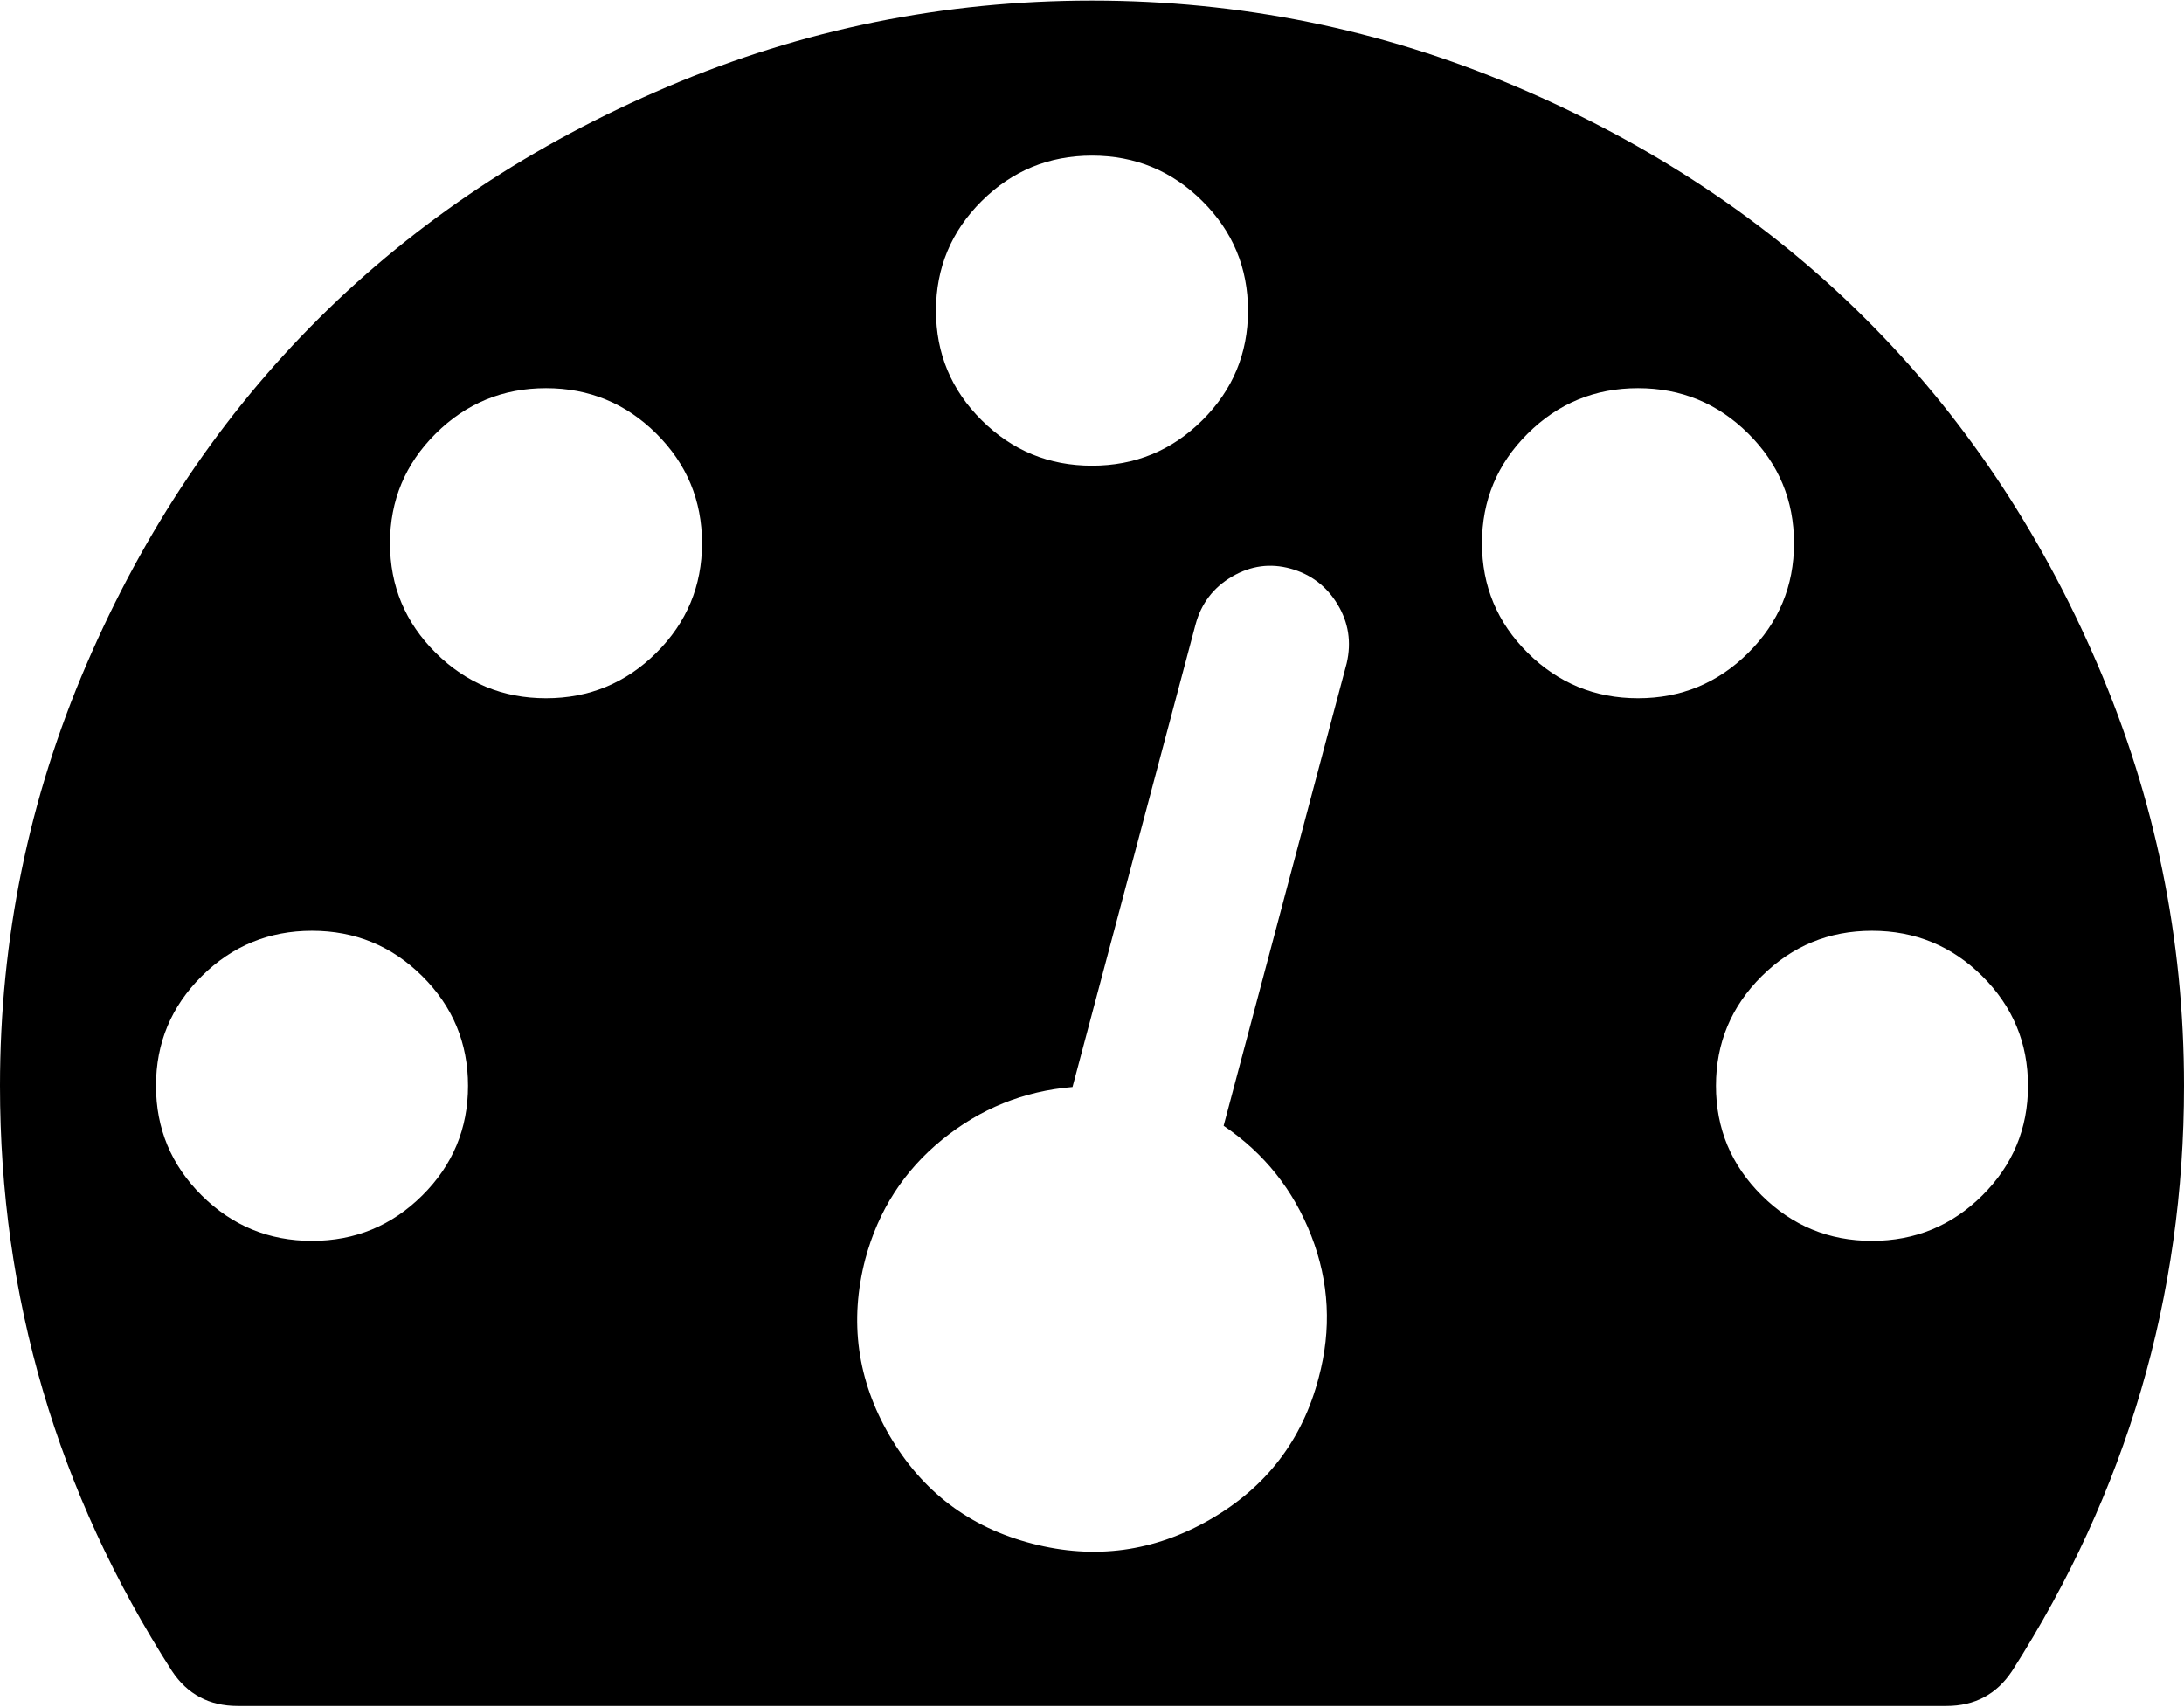
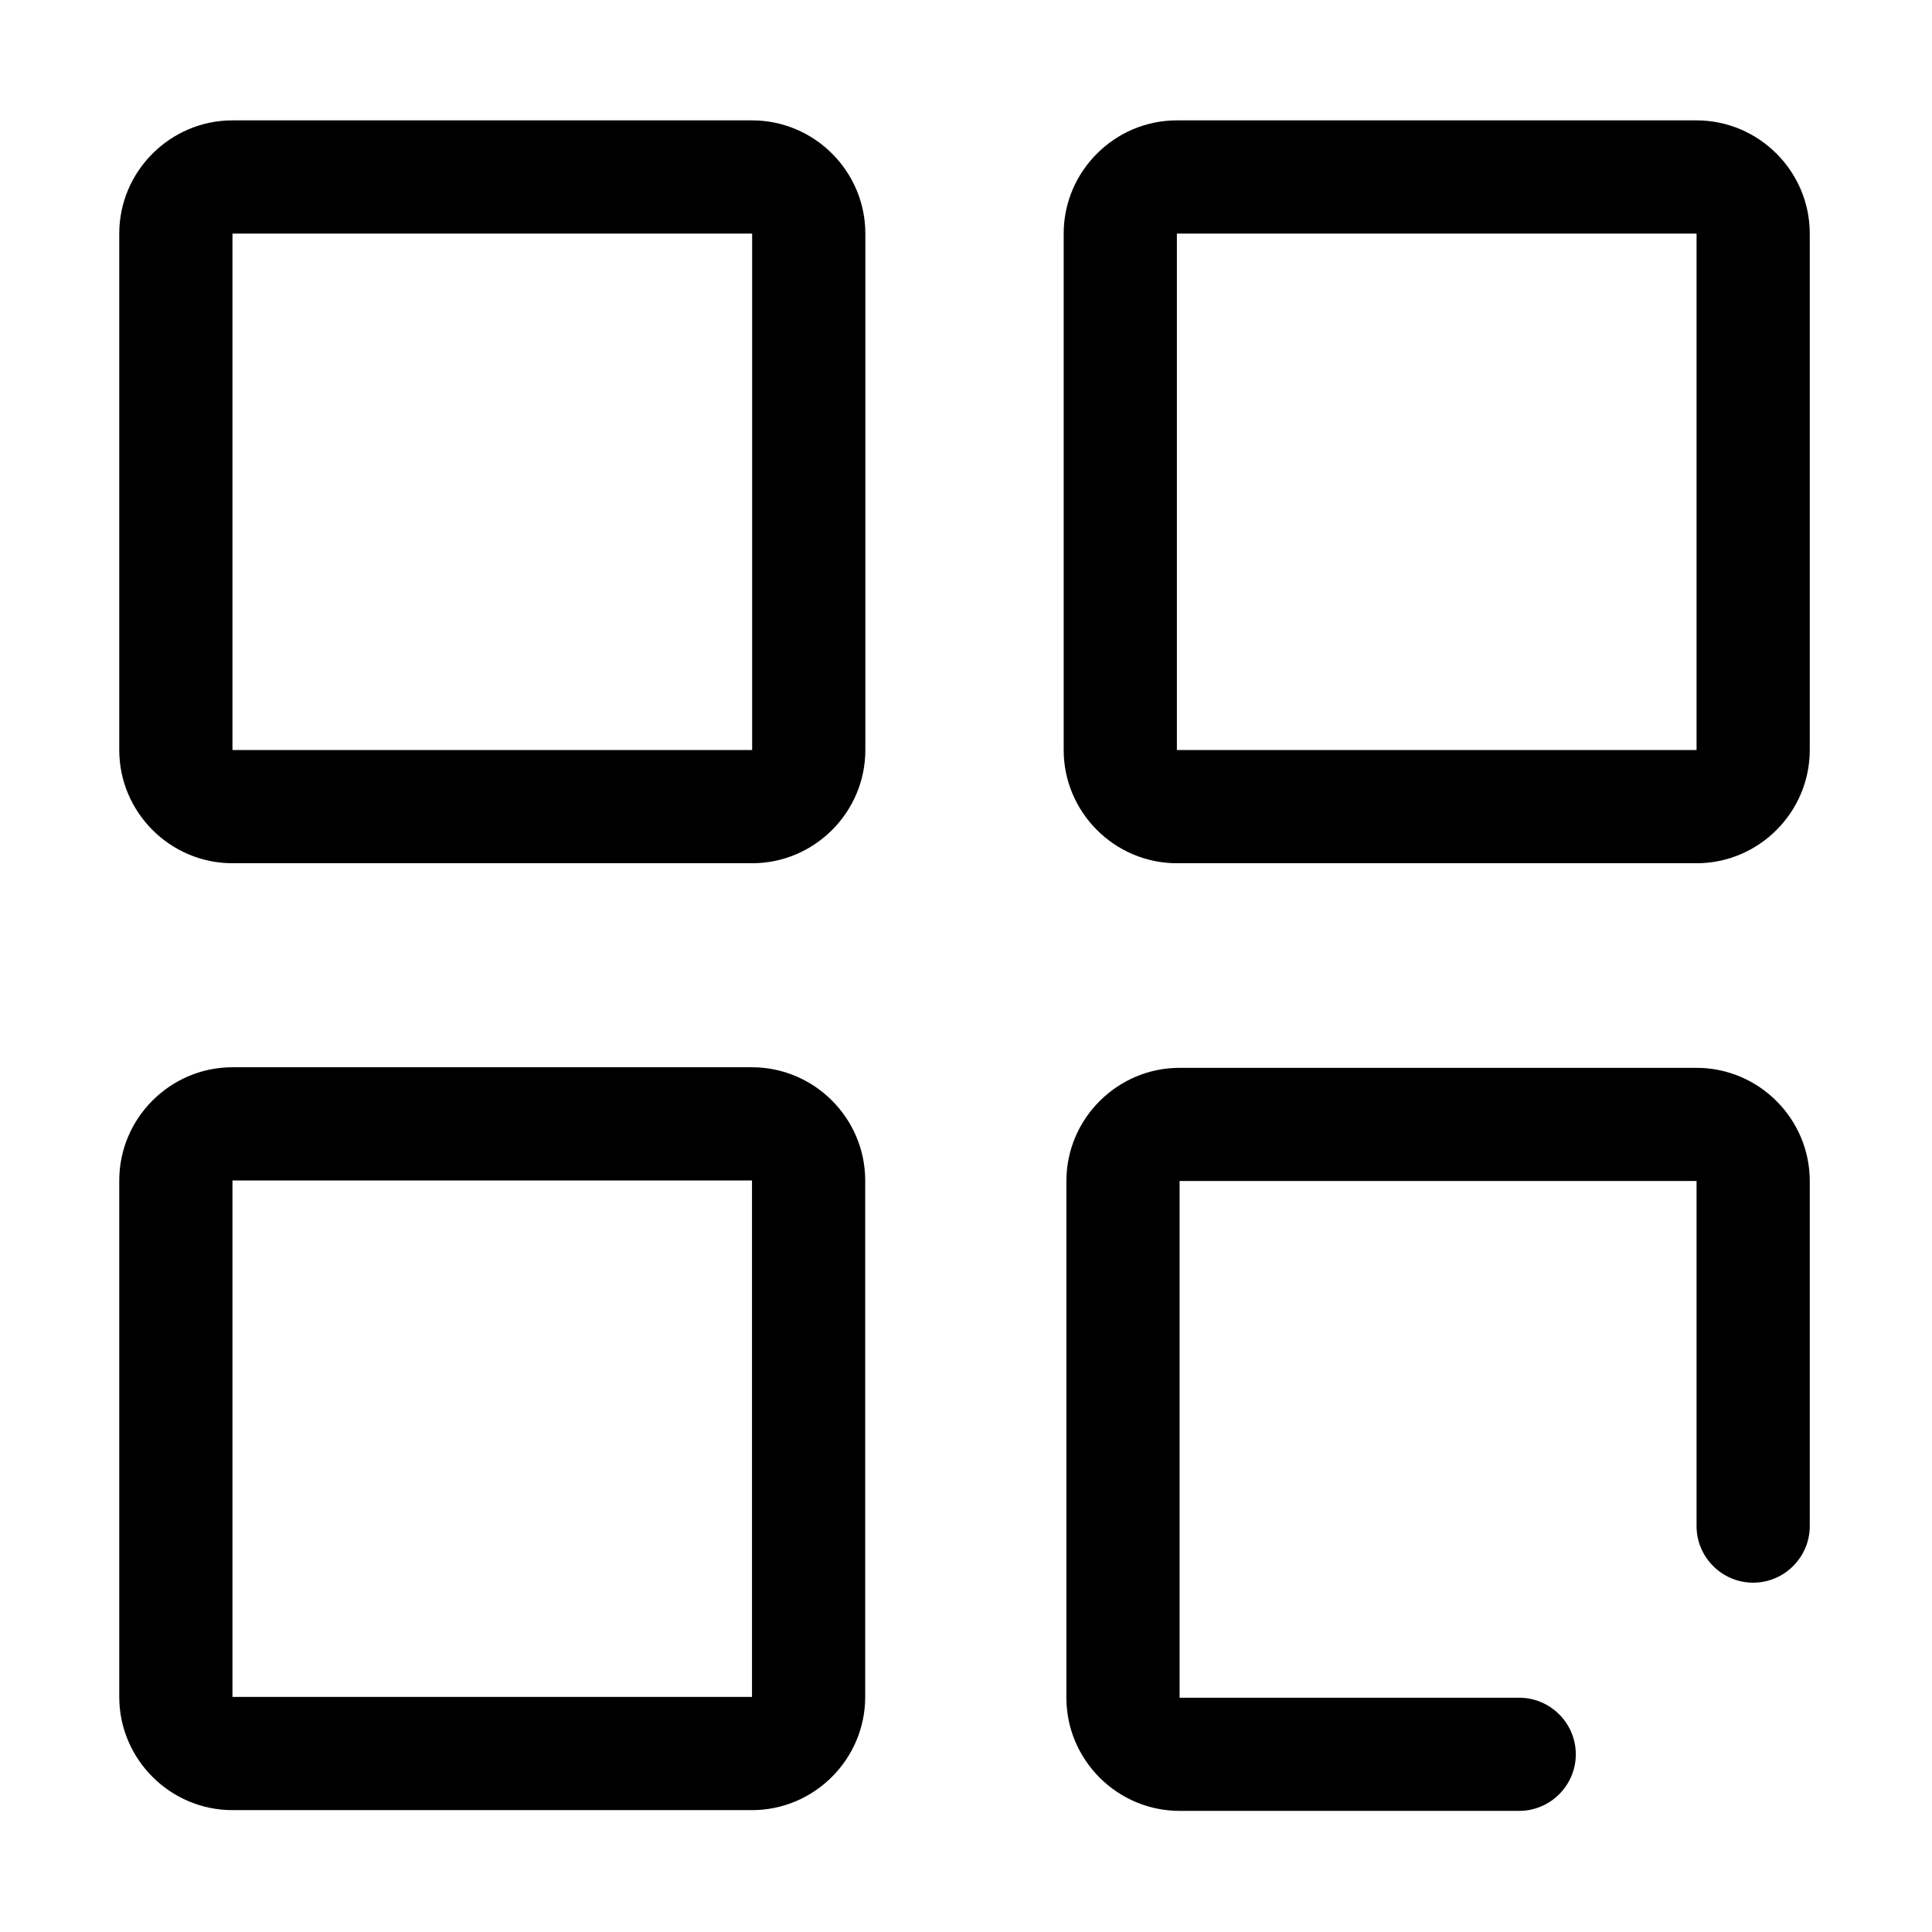
- <svg xmlns="http://www.w3.org/2000/svg" width="128" height="100">
-   <path d="M27.429 63.638c0-2.508-.893-4.65-2.679-6.424-1.786-1.775-3.94-2.662-6.464-2.662-2.524 0-4.679.887-6.465 2.662-1.785 1.774-2.678 3.916-2.678 6.424 0 2.508.893 4.65 2.678 6.424 1.786 1.775 3.94 2.662 6.465 2.662 2.524 0 4.678-.887 6.464-2.662 1.786-1.775 2.679-3.916 2.679-6.424zm13.714-31.801c0-2.508-.893-4.65-2.679-6.424-1.785-1.775-3.94-2.662-6.464-2.662-2.524 0-4.679.887-6.464 2.662-1.786 1.774-2.679 3.916-2.679 6.424 0 2.508.893 4.65 2.679 6.424 1.785 1.774 3.94 2.662 6.464 2.662 2.524 0 4.679-.888 6.464-2.662 1.786-1.775 2.679-3.916 2.679-6.424zM71.714 65.98l7.215-27.116c.285-1.23.107-2.378-.536-3.443-.643-1.064-1.56-1.762-2.75-2.094-1.19-.33-2.333-.177-3.429.462-1.095.639-1.81 1.573-2.143 2.804l-7.214 27.116c-2.857.237-5.405 1.266-7.643 3.088-2.238 1.822-3.738 4.152-4.5 6.992-.952 3.644-.476 7.098 1.429 10.364 1.905 3.265 4.69 5.37 8.357 6.317 3.667.947 7.143.474 10.429-1.42 3.285-1.892 5.404-4.66 6.357-8.305.762-2.84.619-5.607-.429-8.305-1.047-2.697-2.762-4.85-5.143-6.46zm47.143-2.342c0-2.508-.893-4.65-2.678-6.424-1.786-1.775-3.94-2.662-6.465-2.662-2.524 0-4.678.887-6.464 2.662-1.786 1.774-2.679 3.916-2.679 6.424 0 2.508.893 4.65 2.679 6.424 1.786 1.775 3.94 2.662 6.464 2.662 2.524 0 4.679-.887 6.465-2.662 1.785-1.775 2.678-3.916 2.678-6.424zm-45.714-45.43c0-2.509-.893-4.65-2.679-6.425C68.68 10.01 66.524 9.122 64 9.122c-2.524 0-4.679.887-6.464 2.661-1.786 1.775-2.679 3.916-2.679 6.425 0 2.508.893 4.65 2.679 6.424 1.785 1.774 3.94 2.662 6.464 2.662 2.524 0 4.679-.888 6.464-2.662 1.786-1.775 2.679-3.916 2.679-6.424zm32 13.629c0-2.508-.893-4.65-2.679-6.424-1.785-1.775-3.94-2.662-6.464-2.662-2.524 0-4.679.887-6.464 2.662-1.786 1.774-2.679 3.916-2.679 6.424 0 2.508.893 4.65 2.679 6.424 1.785 1.774 3.94 2.662 6.464 2.662 2.524 0 4.679-.888 6.464-2.662 1.786-1.775 2.679-3.916 2.679-6.424zM128 63.638c0 12.351-3.357 23.78-10.071 34.286-.905 1.372-2.19 2.058-3.858 2.058H13.93c-1.667 0-2.953-.686-3.858-2.058C3.357 87.465 0 76.037 0 63.638c0-8.613 1.69-16.847 5.071-24.703C8.452 31.08 13 24.312 18.714 18.634c5.715-5.68 12.524-10.199 20.429-13.559C47.048 1.715 55.333.035 64 .035c8.667 0 16.952 1.68 24.857 5.04 7.905 3.36 14.714 7.88 20.429 13.559 5.714 5.678 10.262 12.446 13.643 20.301 3.38 7.856 5.071 16.09 5.071 24.703z" />
+ <svg xmlns="http://www.w3.org/2000/svg" t="1572401006225" class="icon" viewBox="0 0 1024 1024" version="1.1" p-id="2359" width="200" height="200">
+   <defs>
+     <style type="text/css" />
+   </defs>
+   <path d="M398.575 565.67H123.21c-33 0-60 27-60 60v273.735c0 33 27 60 60 60h275.364c33 0 60-27 60-60V625.67c0.001-33-26.999-60-59.999-60z m0 333.628a0.901 0.901 0 0 1-0.107 0.107h-275.15a0.901 0.901 0 0 1-0.107-0.107v-273.52a0.901 0.901 0 0 1 0.107-0.107h275.149v-0.001c0.037 0.031 0.076 0.07 0.108 0.108v273.52zM899.21 63.801H623.772c-33 0-60 27-60 60v273.735c0 33 27 60 60 60H899.21c33 0 60-27 60-60V123.801c0-33-27-60-60-60z m0.001 333.628a0.901 0.901 0 0 1-0.107 0.107H623.88a0.901 0.901 0 0 1-0.107-0.107v-273.52a0.901 0.901 0 0 1 0.107-0.107h275.223v-0.001c0.037 0.031 0.076 0.07 0.108 0.108v273.52zM398.649 63.801H123.21c-33 0-60 27-60 60v273.735c0 33 27 60 60 60h275.438c33 0 60-27 60-60V123.801c0.001-33-26.999-60-59.999-60z m0 333.628a0.901 0.901 0 0 1-0.107 0.107H123.318a0.901 0.901 0 0 1-0.107-0.107v-273.52a0.901 0.901 0 0 1 0.107-0.107h275.223v-0.001c0.037 0.031 0.076 0.07 0.108 0.108v273.52zM899.21 565.976h-274c-33 0-60 26.988-60 59.973v273.879c0 32.985 27 59.973 60 59.973h180c16.5 0 30-13.494 30-29.987s-13.5-29.987-30-29.987h-180V625.949h274V808.868c0 16.493 13.5 29.987 30 29.987s30-13.494 30-29.987V625.949c0-32.985-27-59.973-60-59.973z" p-id="2360" />
</svg>
